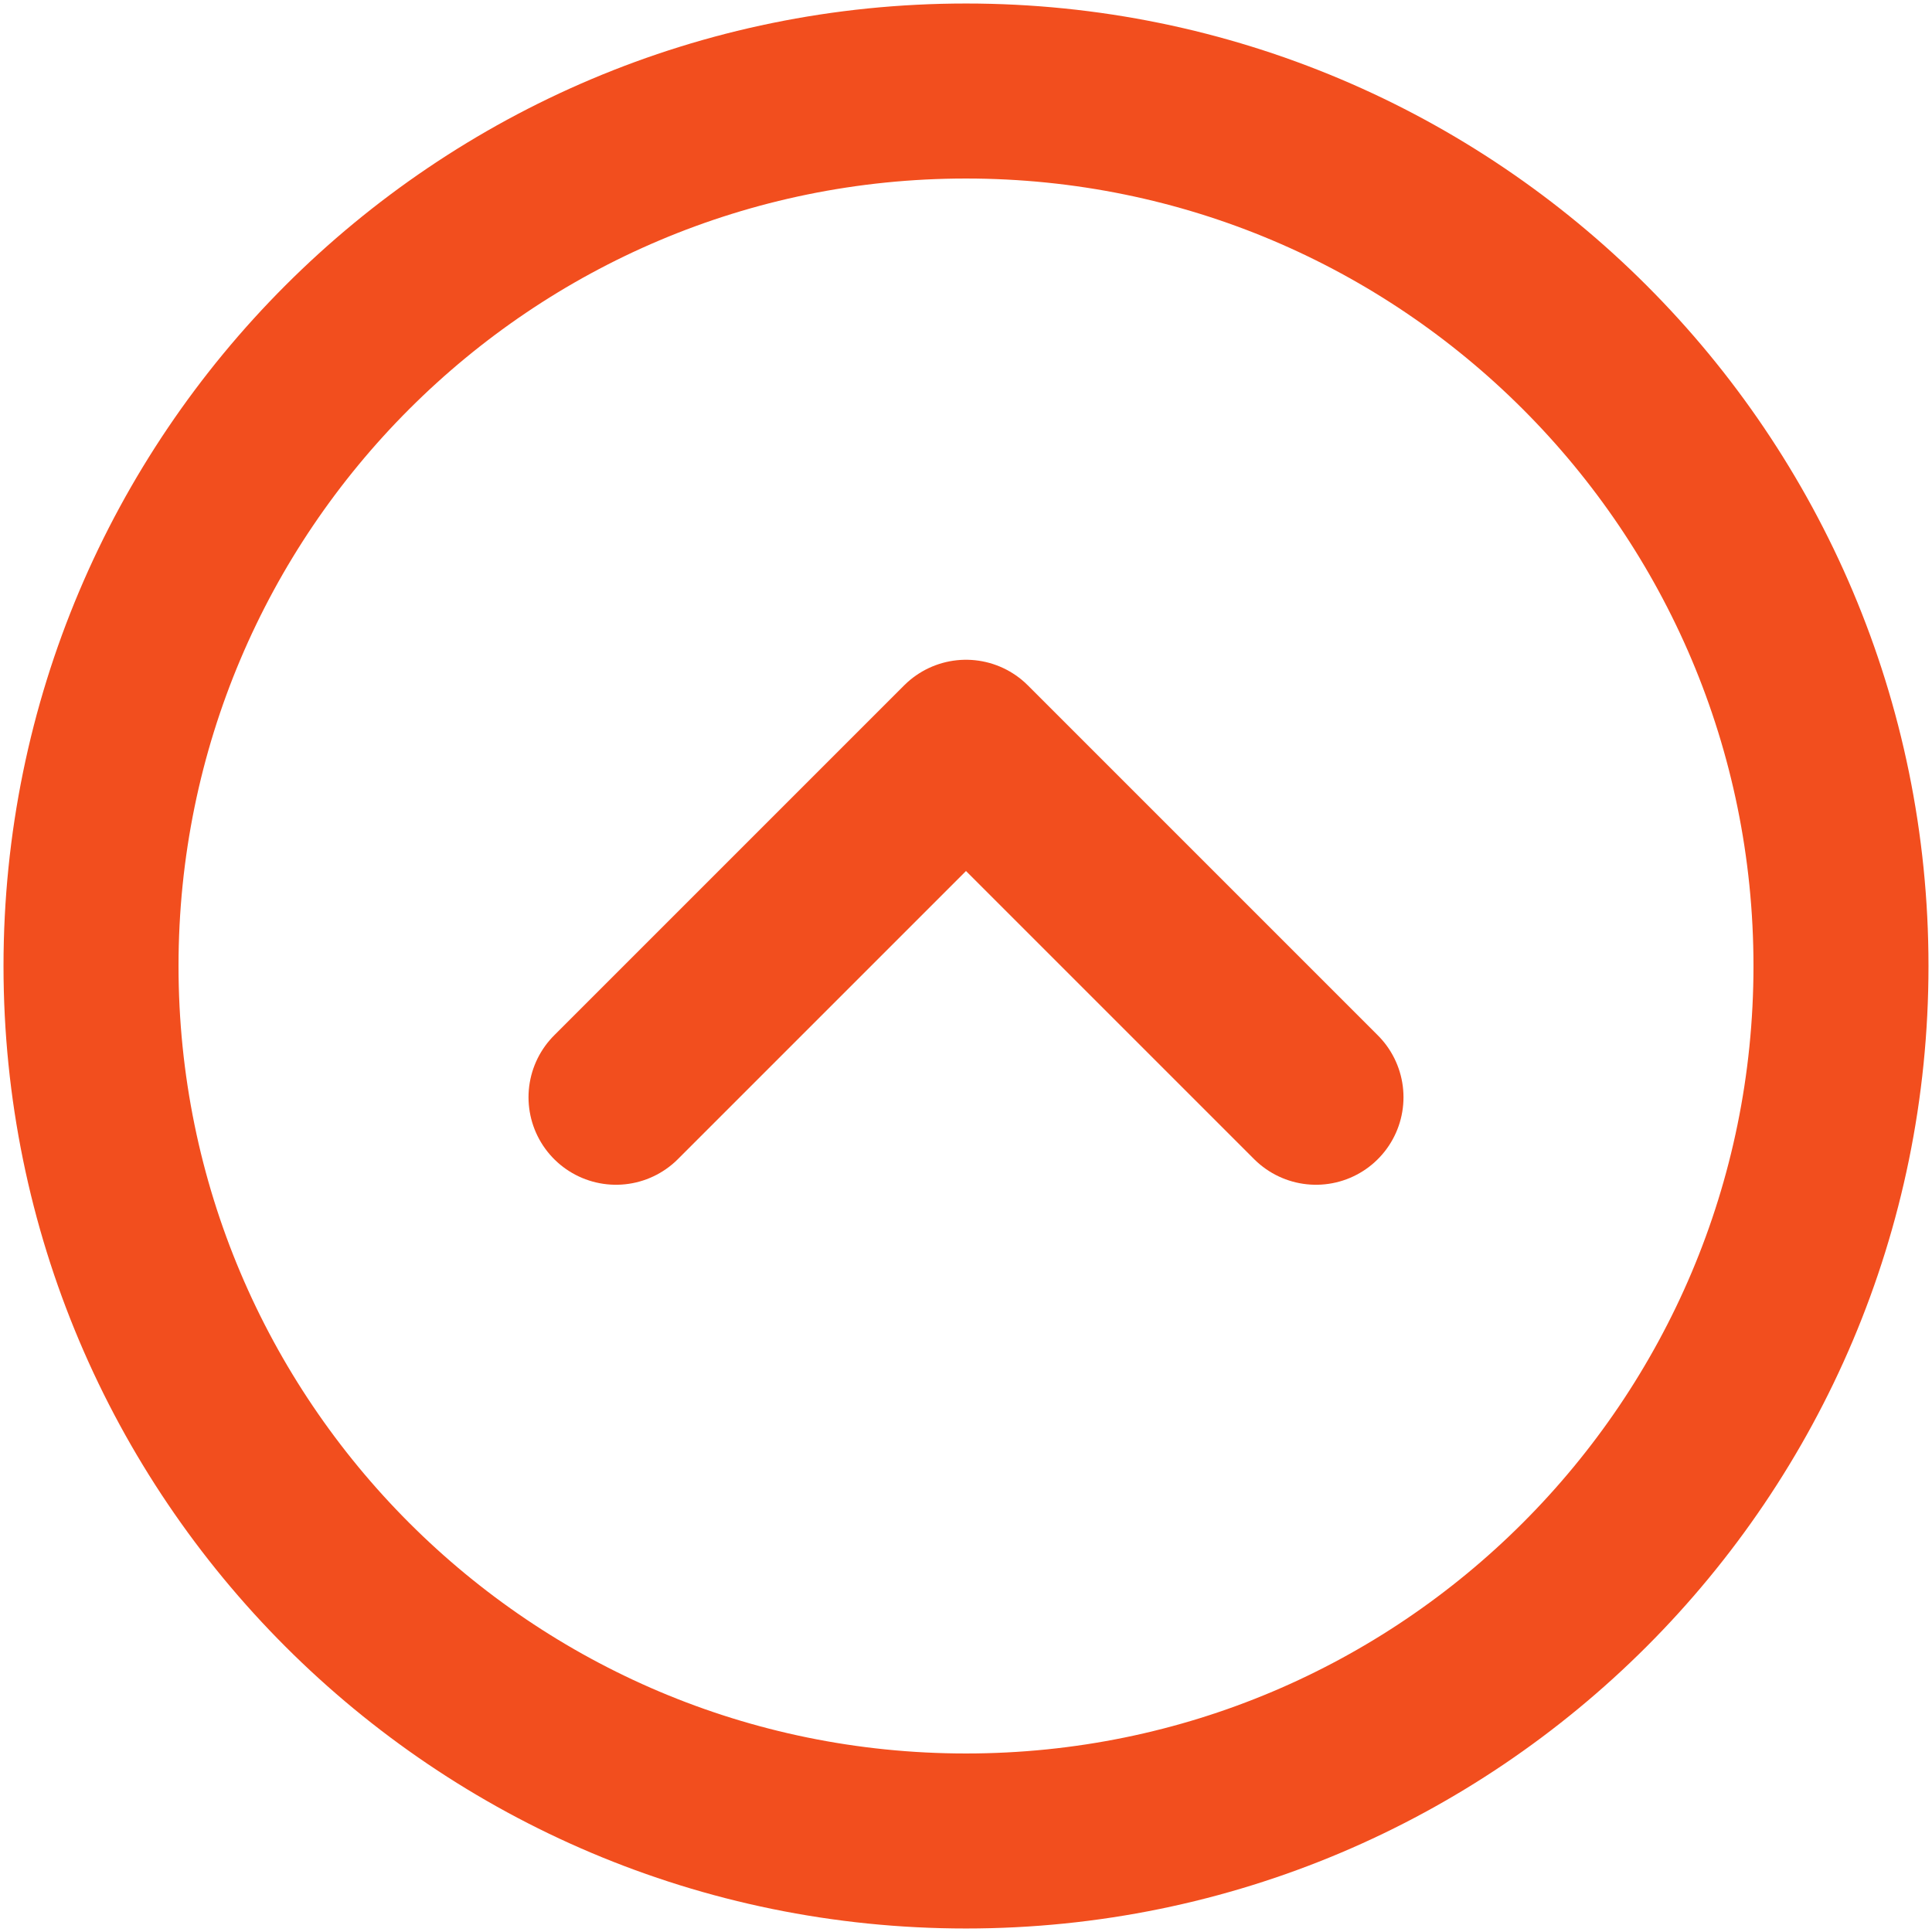
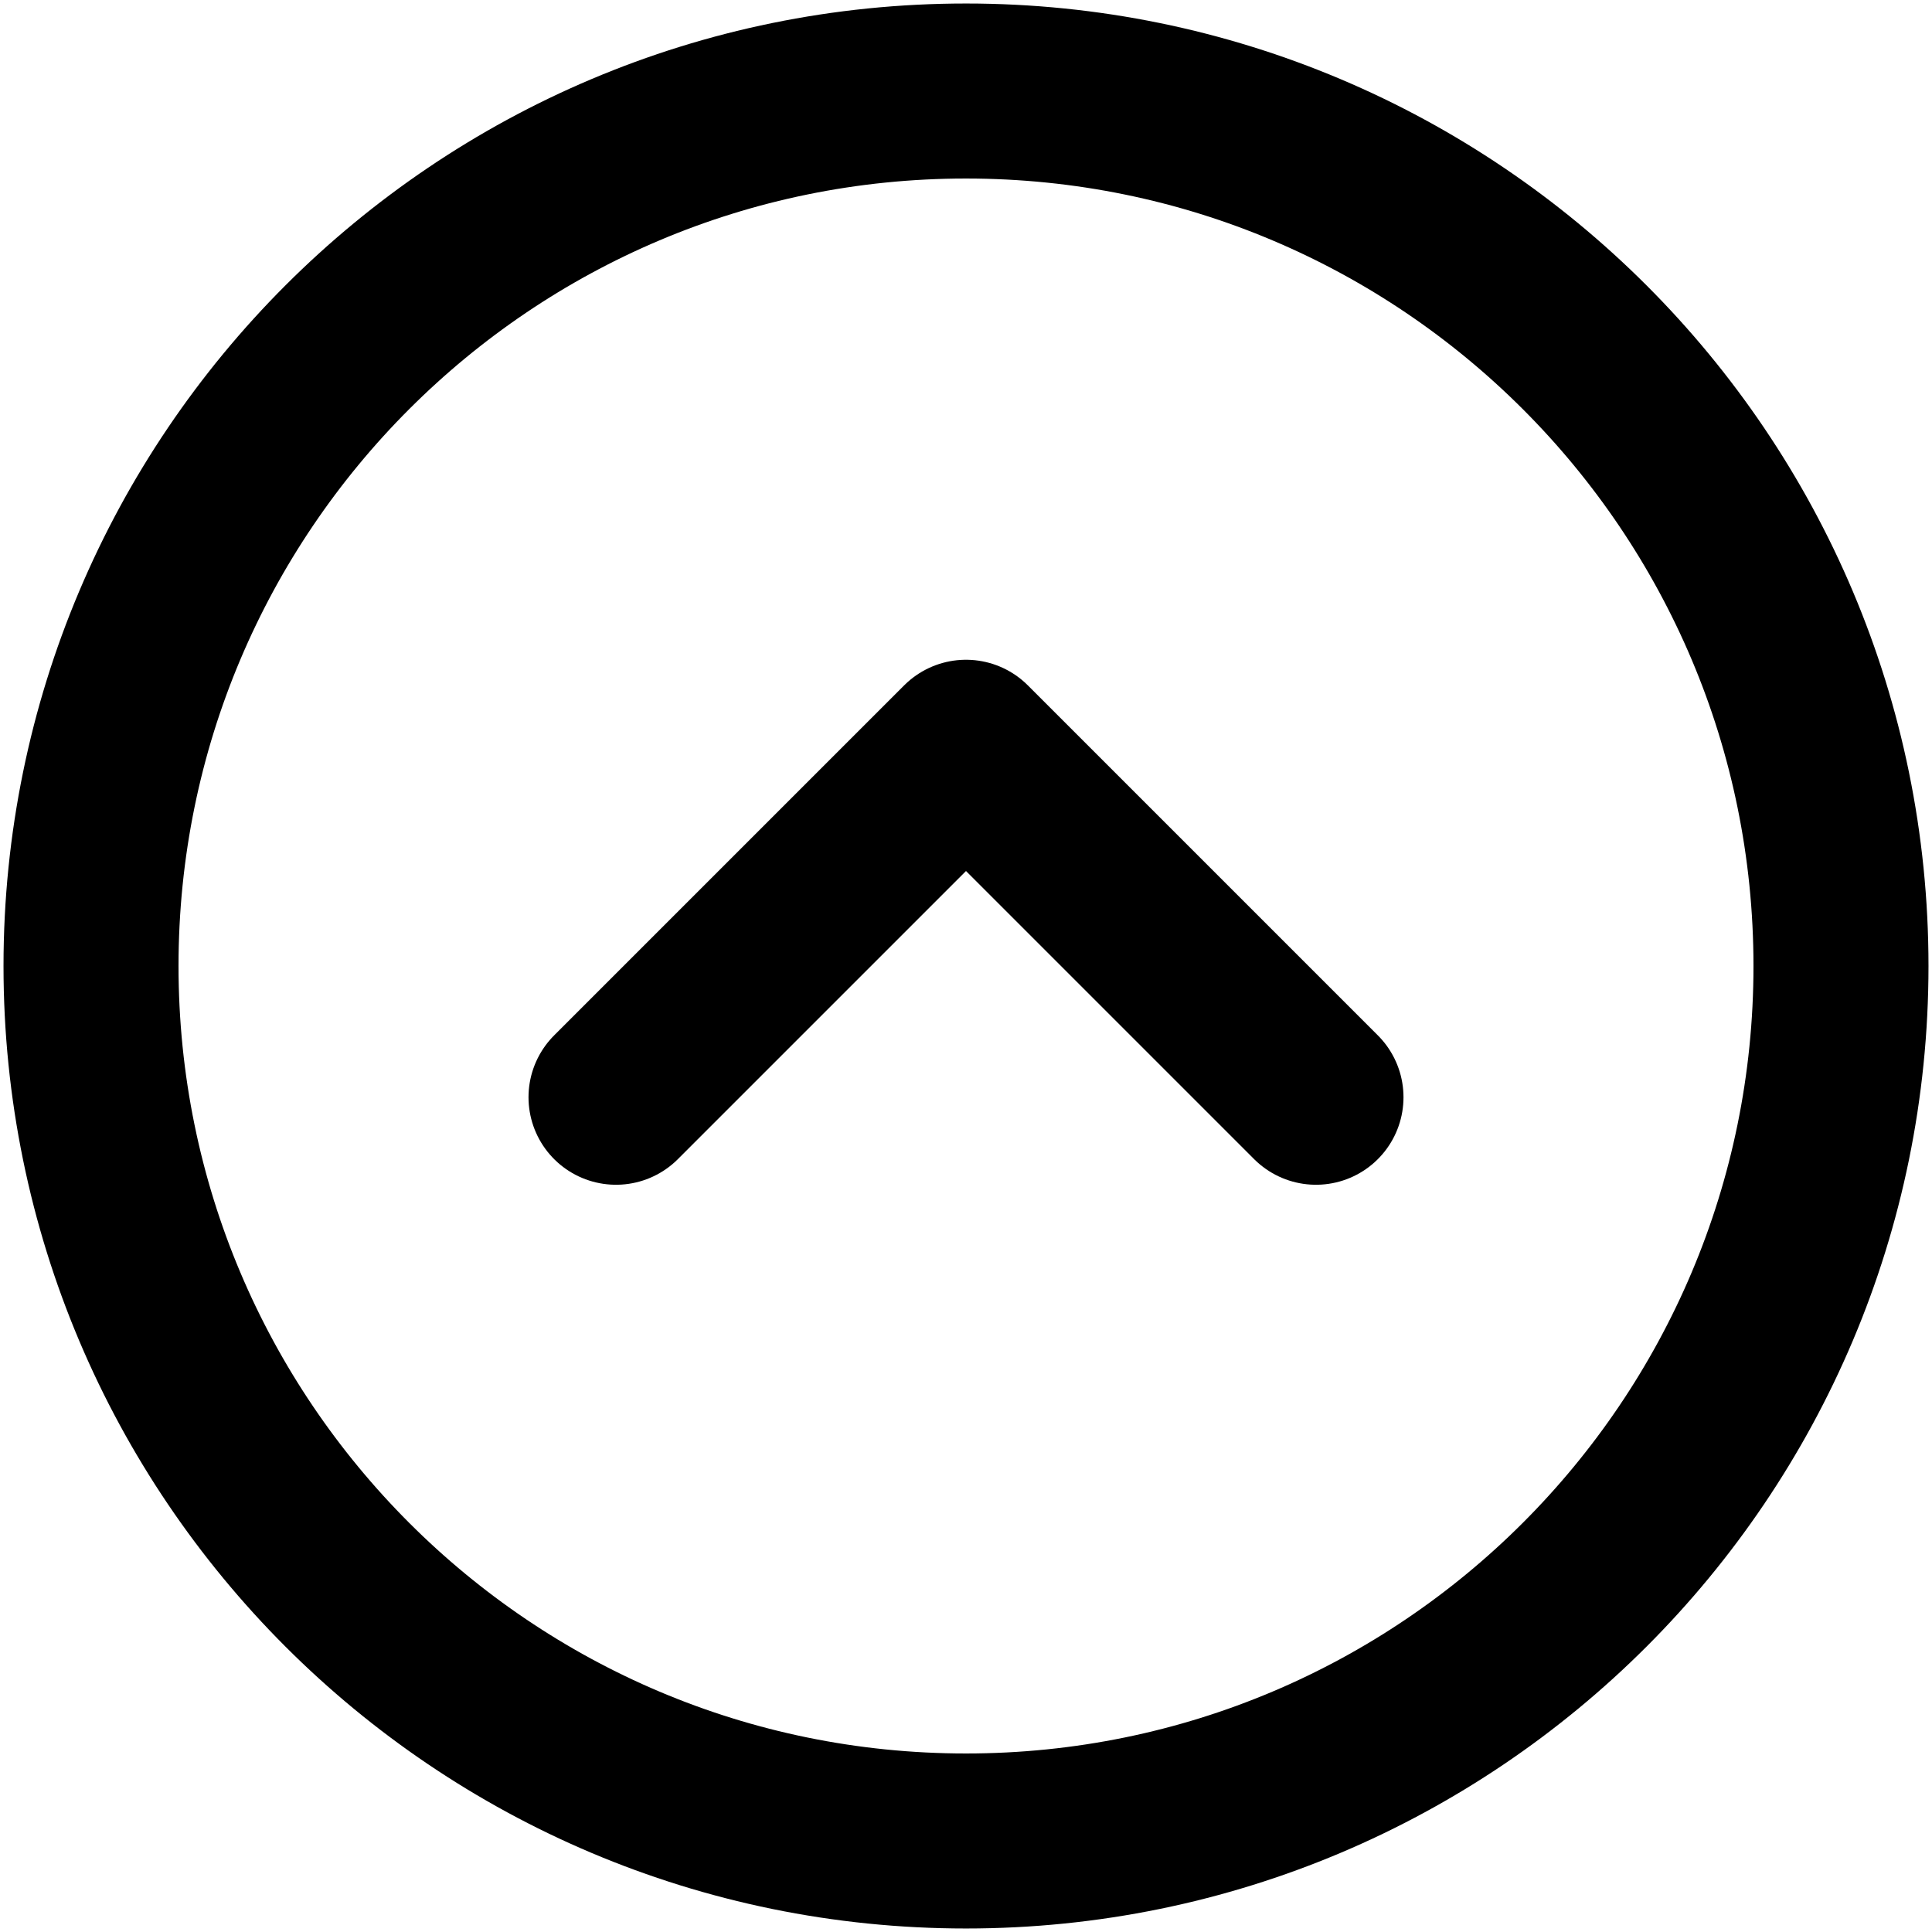
<svg xmlns="http://www.w3.org/2000/svg" width="46" height="46" viewBox="0 0 46 46" fill="none">
-   <path d="M23 43.833C34.506 43.833 43.833 34.506 43.833 23C43.833 11.494 34.506 2.167 23 2.167C11.494 2.167 2.167 11.494 2.167 23C2.167 34.506 11.494 43.833 23 43.833Z" stroke="#F24E1E" stroke-width="4.167" />
-   <path d="M14.667 26.125L23 17.792L31.333 26.125" stroke="#F24E1E" stroke-width="4.167" stroke-linecap="round" stroke-linejoin="round" />
+   <path d="M23 43.833C34.506 43.833 43.833 34.506 43.833 23C43.833 11.494 34.506 2.167 23 2.167C11.494 2.167 2.167 11.494 2.167 23C2.167 34.506 11.494 43.833 23 43.833Z" stroke="black" stroke-width="4.167" />
+   <path d="M14.667 26.125L23 17.792L31.333 26.125" stroke="black" stroke-width="4.167" stroke-linecap="round" stroke-linejoin="round" />
</svg>
